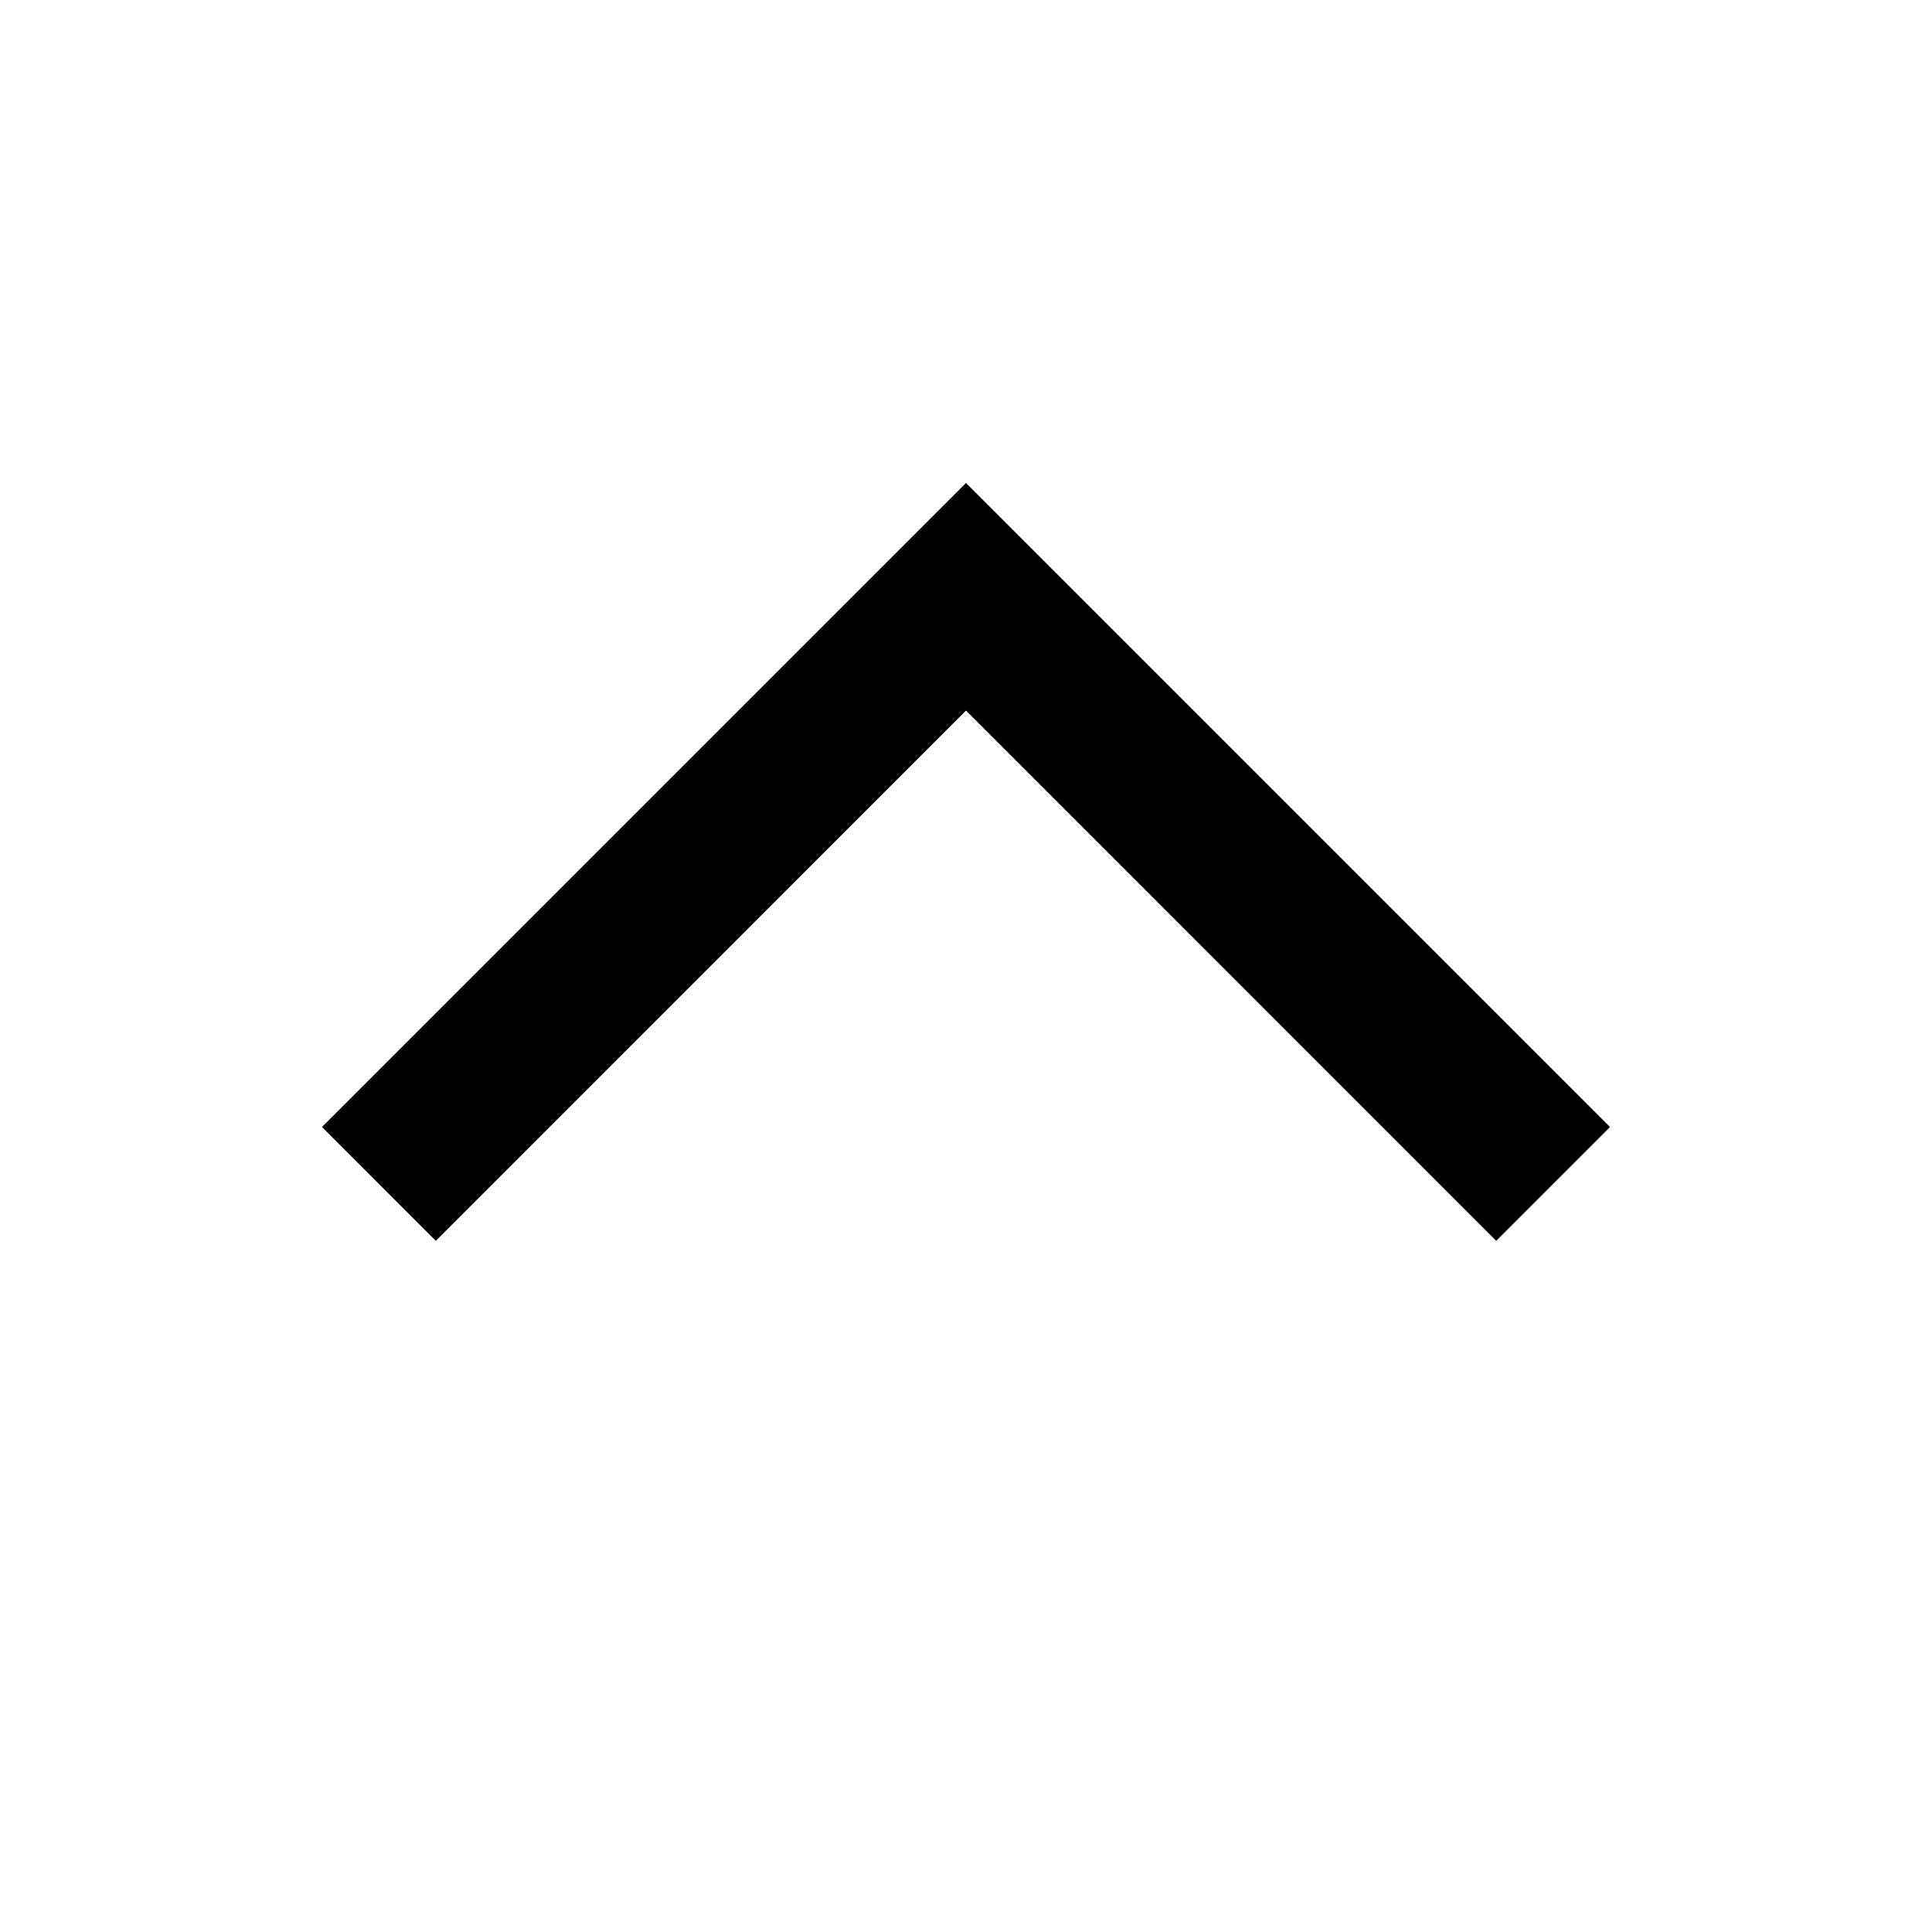
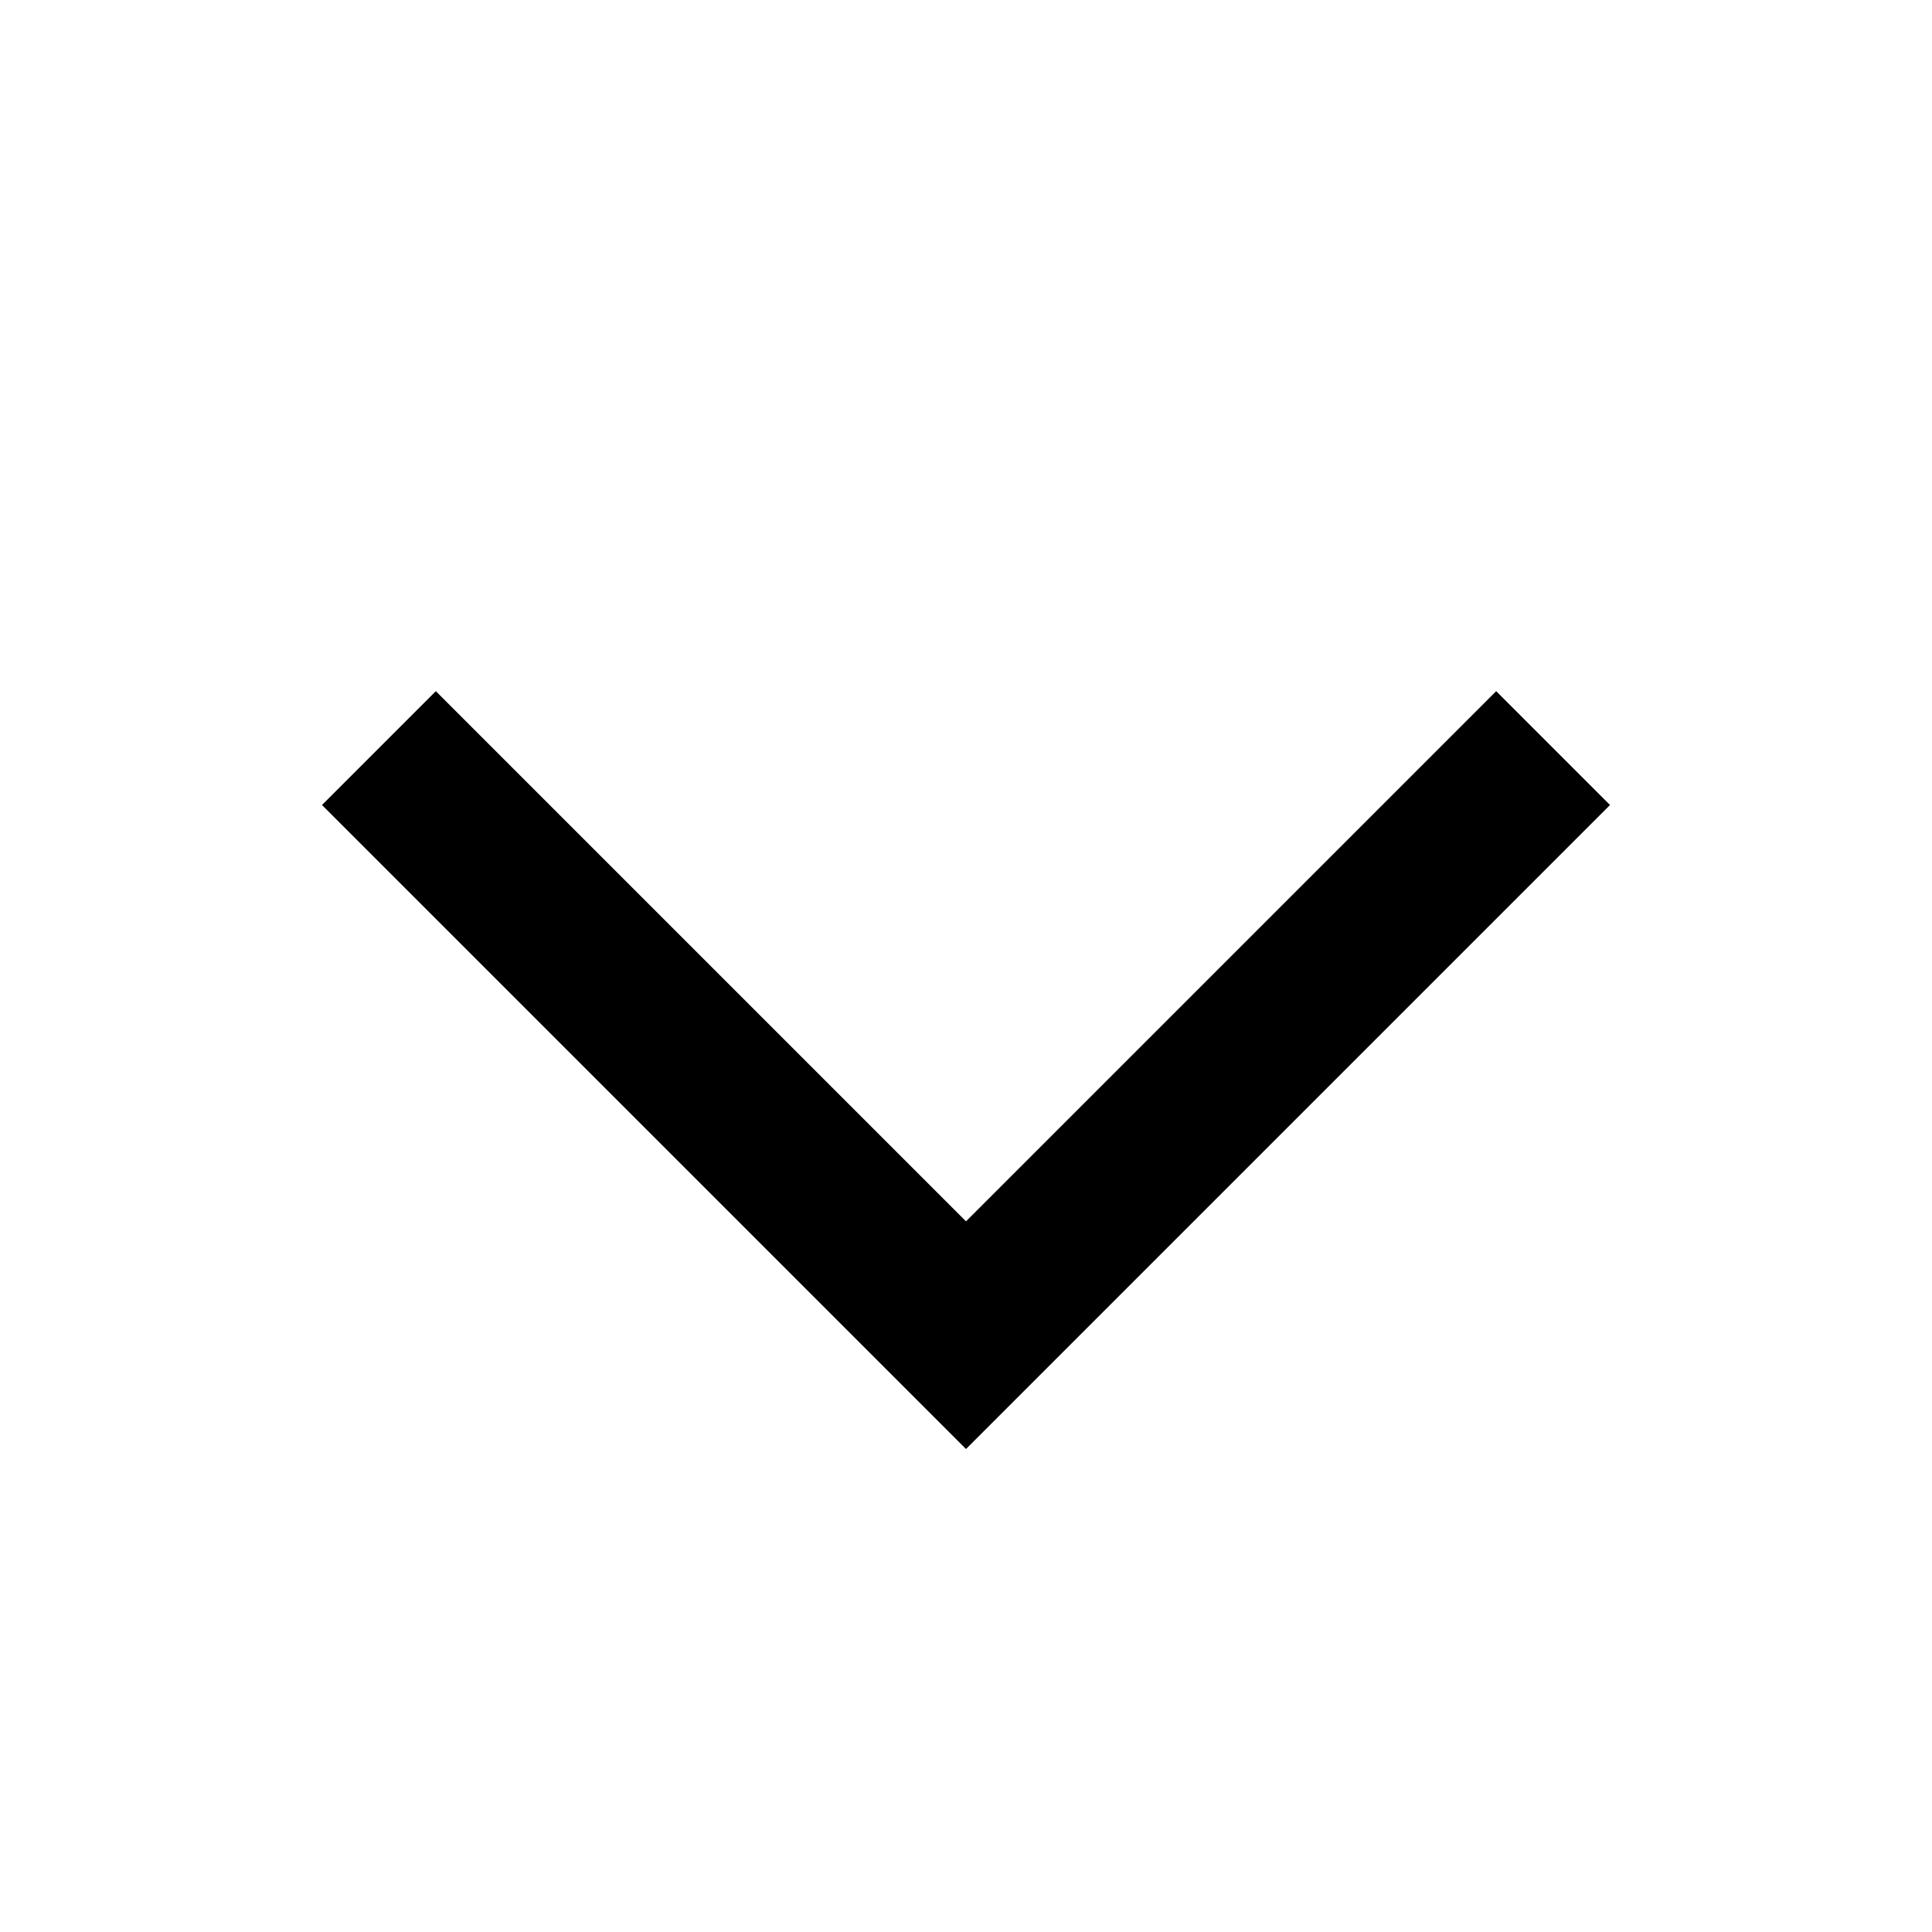
<svg xmlns="http://www.w3.org/2000/svg" width="24" height="24" viewBox="0 0 24 24" fill="none">
-   <path d="M11.646 8.474L5.414 14.707L4.707 14L12 6.707L19.293 14L18.586 14.707L12.354 8.474L12 8.121L11.646 8.474Z" fill="black" stroke="black" />
+   <path d="M12.354 15.525L18.586 9.293L19.293 10L12 17.293L4.707 10L5.414 9.293L11.646 15.525L12 15.879L12.354 15.525Z" fill="black" stroke="black" />
</svg>
